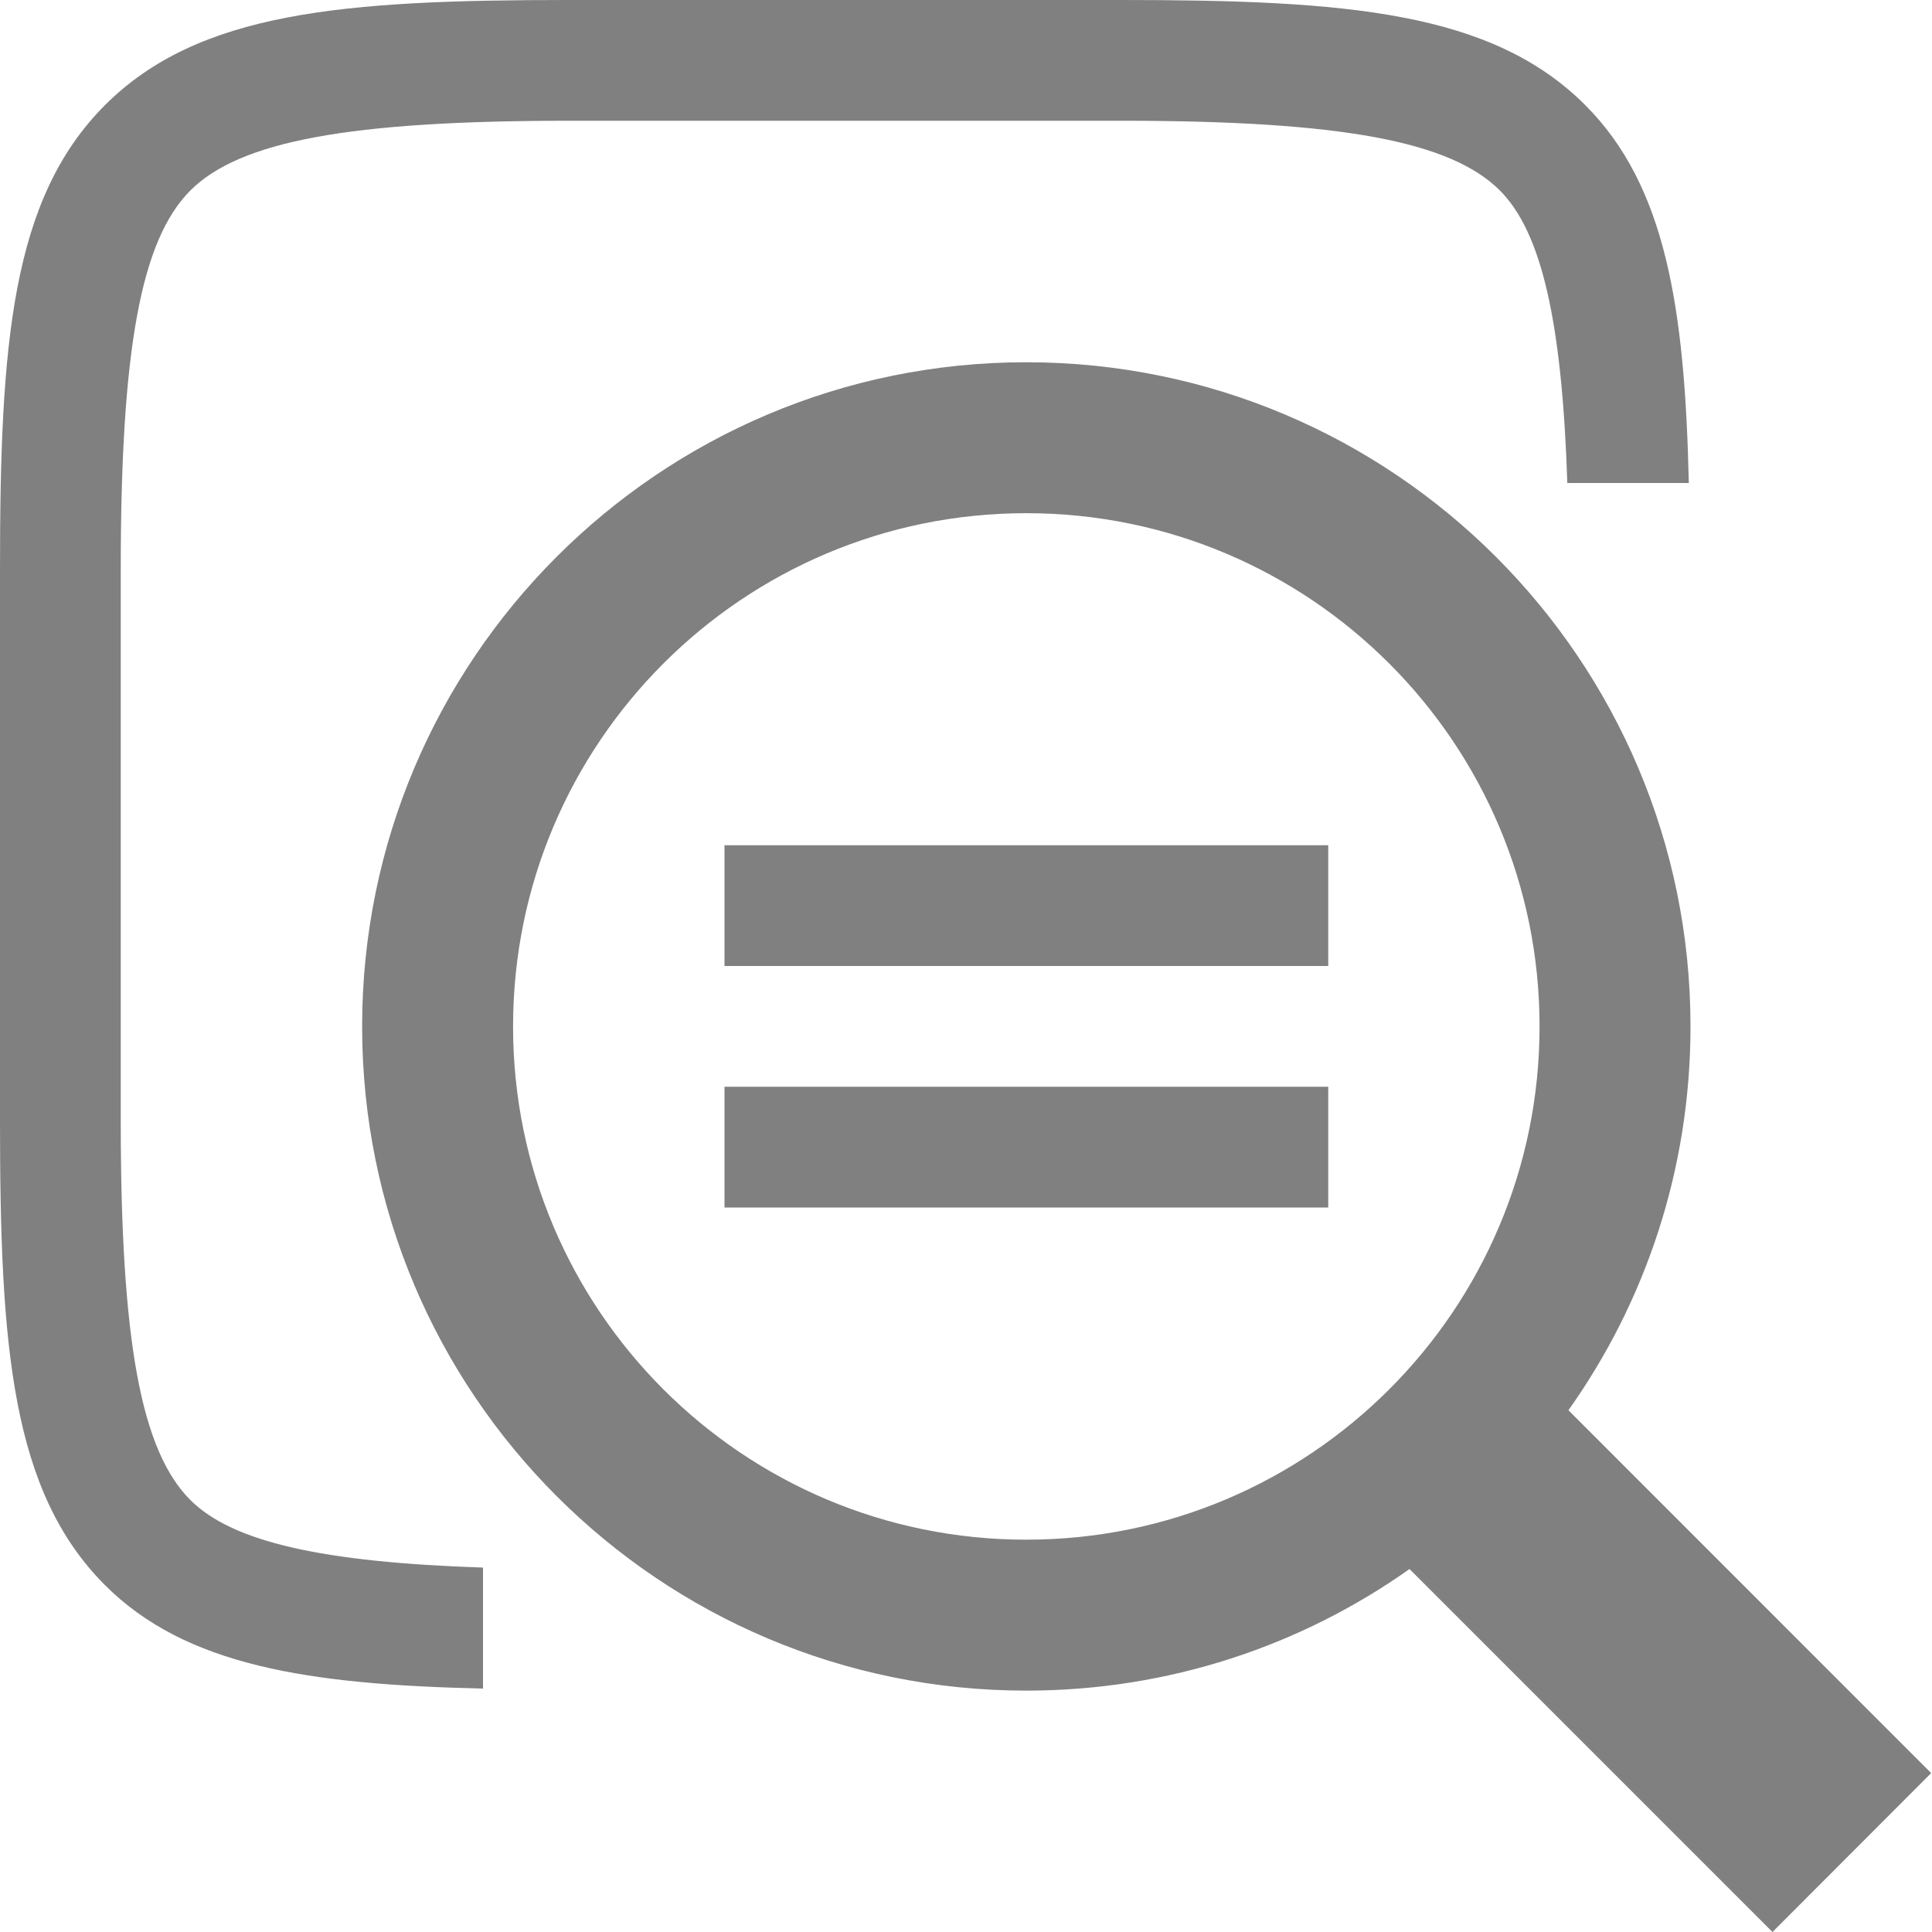
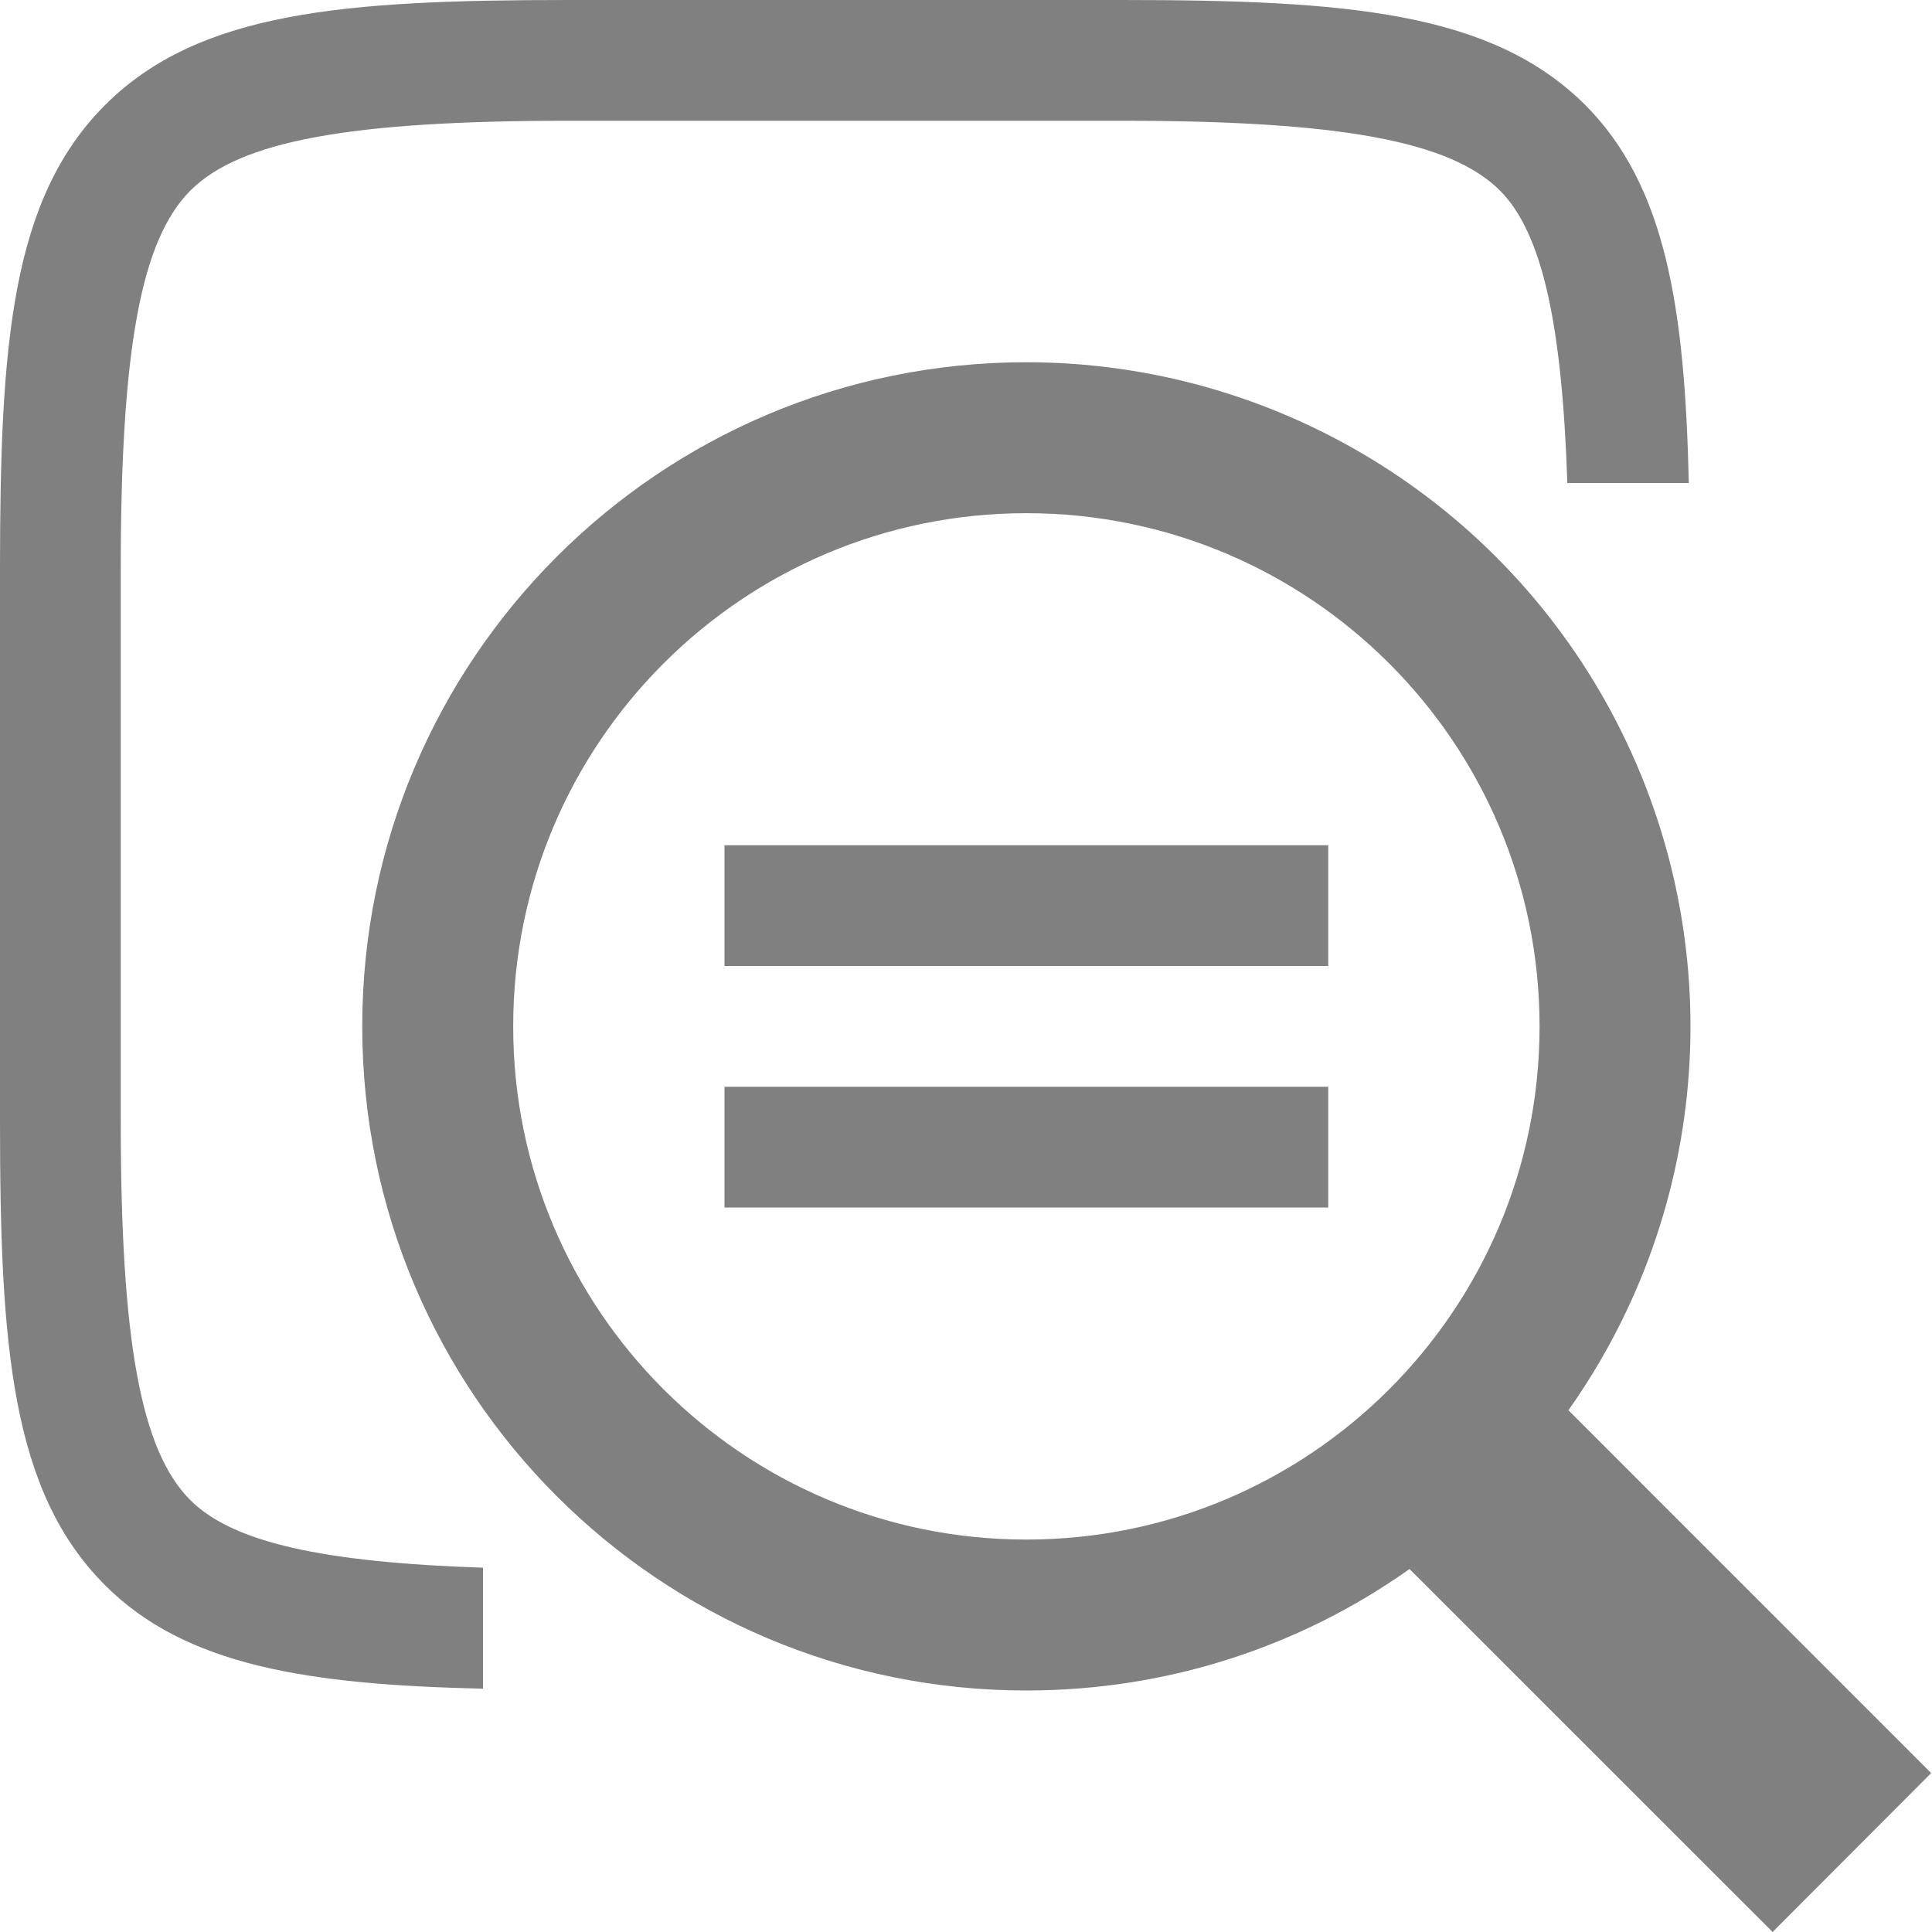
- <svg xmlns="http://www.w3.org/2000/svg" width="16px" height="16px" viewBox="0 0 16 16" version="1.1">
-   <defs />
-   <g id="Machine-events" stroke="none" stroke-width="1" fill="none" fill-rule="evenodd">
-     <g id="01-maas-machine-details" transform="translate(-128, -1057)" fill="#808080">
-       <g id="Latest-events" transform="translate(123, 226)">
-         <g id="table-all">
-           <g id="event-row-21" transform="translate(0, 819)">
-             <path d="M16.673,24.994 L19.679,28 L20.993,26.684 L17.989,23.679 C18.626,22.782 19,21.685 19,20.501 C19,17.463 16.537,15 13.499,15 C10.461,15 7.999,17.463 7.999,20.501 C7.999,23.539 10.461,26.001 13.499,26.001 C14.681,26.001 15.776,25.629 16.673,24.994 L16.673,24.994 Z M9.249,20.501 C9.249,18.153 11.152,16.25 13.499,16.25 C15.847,16.25 17.75,18.153 17.75,20.501 C17.75,22.848 15.847,24.751 13.499,24.751 C11.152,24.751 9.249,22.848 9.249,20.501 Z M11,21 L16,21 L16,22 L11,22 L11,21 Z M11,19 L16,19 L16,20 L11,20 L11,19 Z M9.711,12 C7.844,12 6.645,12.095 5.869,12.871 C5.094,13.647 5,14.846 5,16.715 L5,21.283 C5,23.152 5.094,24.351 5.869,25.127 C6.537,25.795 7.549,25.951 9,25.984 L9,24.982 C7.673,24.938 6.925,24.771 6.576,24.422 C6.167,24.012 6,23.104 6,21.283 L6,16.715 C6,14.894 6.167,13.988 6.576,13.578 C6.985,13.169 7.892,13 9.711,13 L14.287,13 C16.106,13 17.013,13.169 17.422,13.578 C17.77,13.927 17.936,14.675 17.98,16 L18.986,16 C18.953,14.549 18.796,13.539 18.129,12.871 C17.353,12.095 16.154,12 14.287,12 L9.711,12 Z" id="debug-icon-8" />
-           </g>
-         </g>
-       </g>
-     </g>
-   </g>
+ <svg xmlns="http://www.w3.org/2000/svg" width="16" height="16" viewBox="0 0 16 16">
+   <path d="M11.673 12.994L14.68 16l1.313-1.316-3.004-3.005A5.501 5.501 0 0 0 8.5 3C5.46 3 3 5.463 3 8.5 3 11.54 5.46 14 8.5 14c1.18 0 2.276-.37 3.173-1.006zM4.25 8.5a4.25 4.25 0 1 1 8.5 0 4.25 4.25 0 0 1-8.5 0zM6 9h5v1H6V9zm0-2h5v1H6V7zM4.71 0C2.845 0 1.646.095.87.87.093 1.648 0 2.847 0 4.716v4.568c0 1.87.094 3.068.87 3.844.667.668 1.68.824 3.13.857v-1.002c-1.327-.044-2.075-.21-2.424-.56-.41-.41-.576-1.318-.576-3.14V4.716c0-1.82.167-2.727.576-3.137C1.986 1.168 2.892 1 4.71 1h4.577c1.82 0 2.726.17 3.135.578.348.35.514 1.097.558 2.422h1.006c-.033-1.45-.19-2.46-.857-3.13C12.352.096 11.153 0 9.286 0H4.71z" fill="gray" fill-rule="evenodd" />
</svg>
